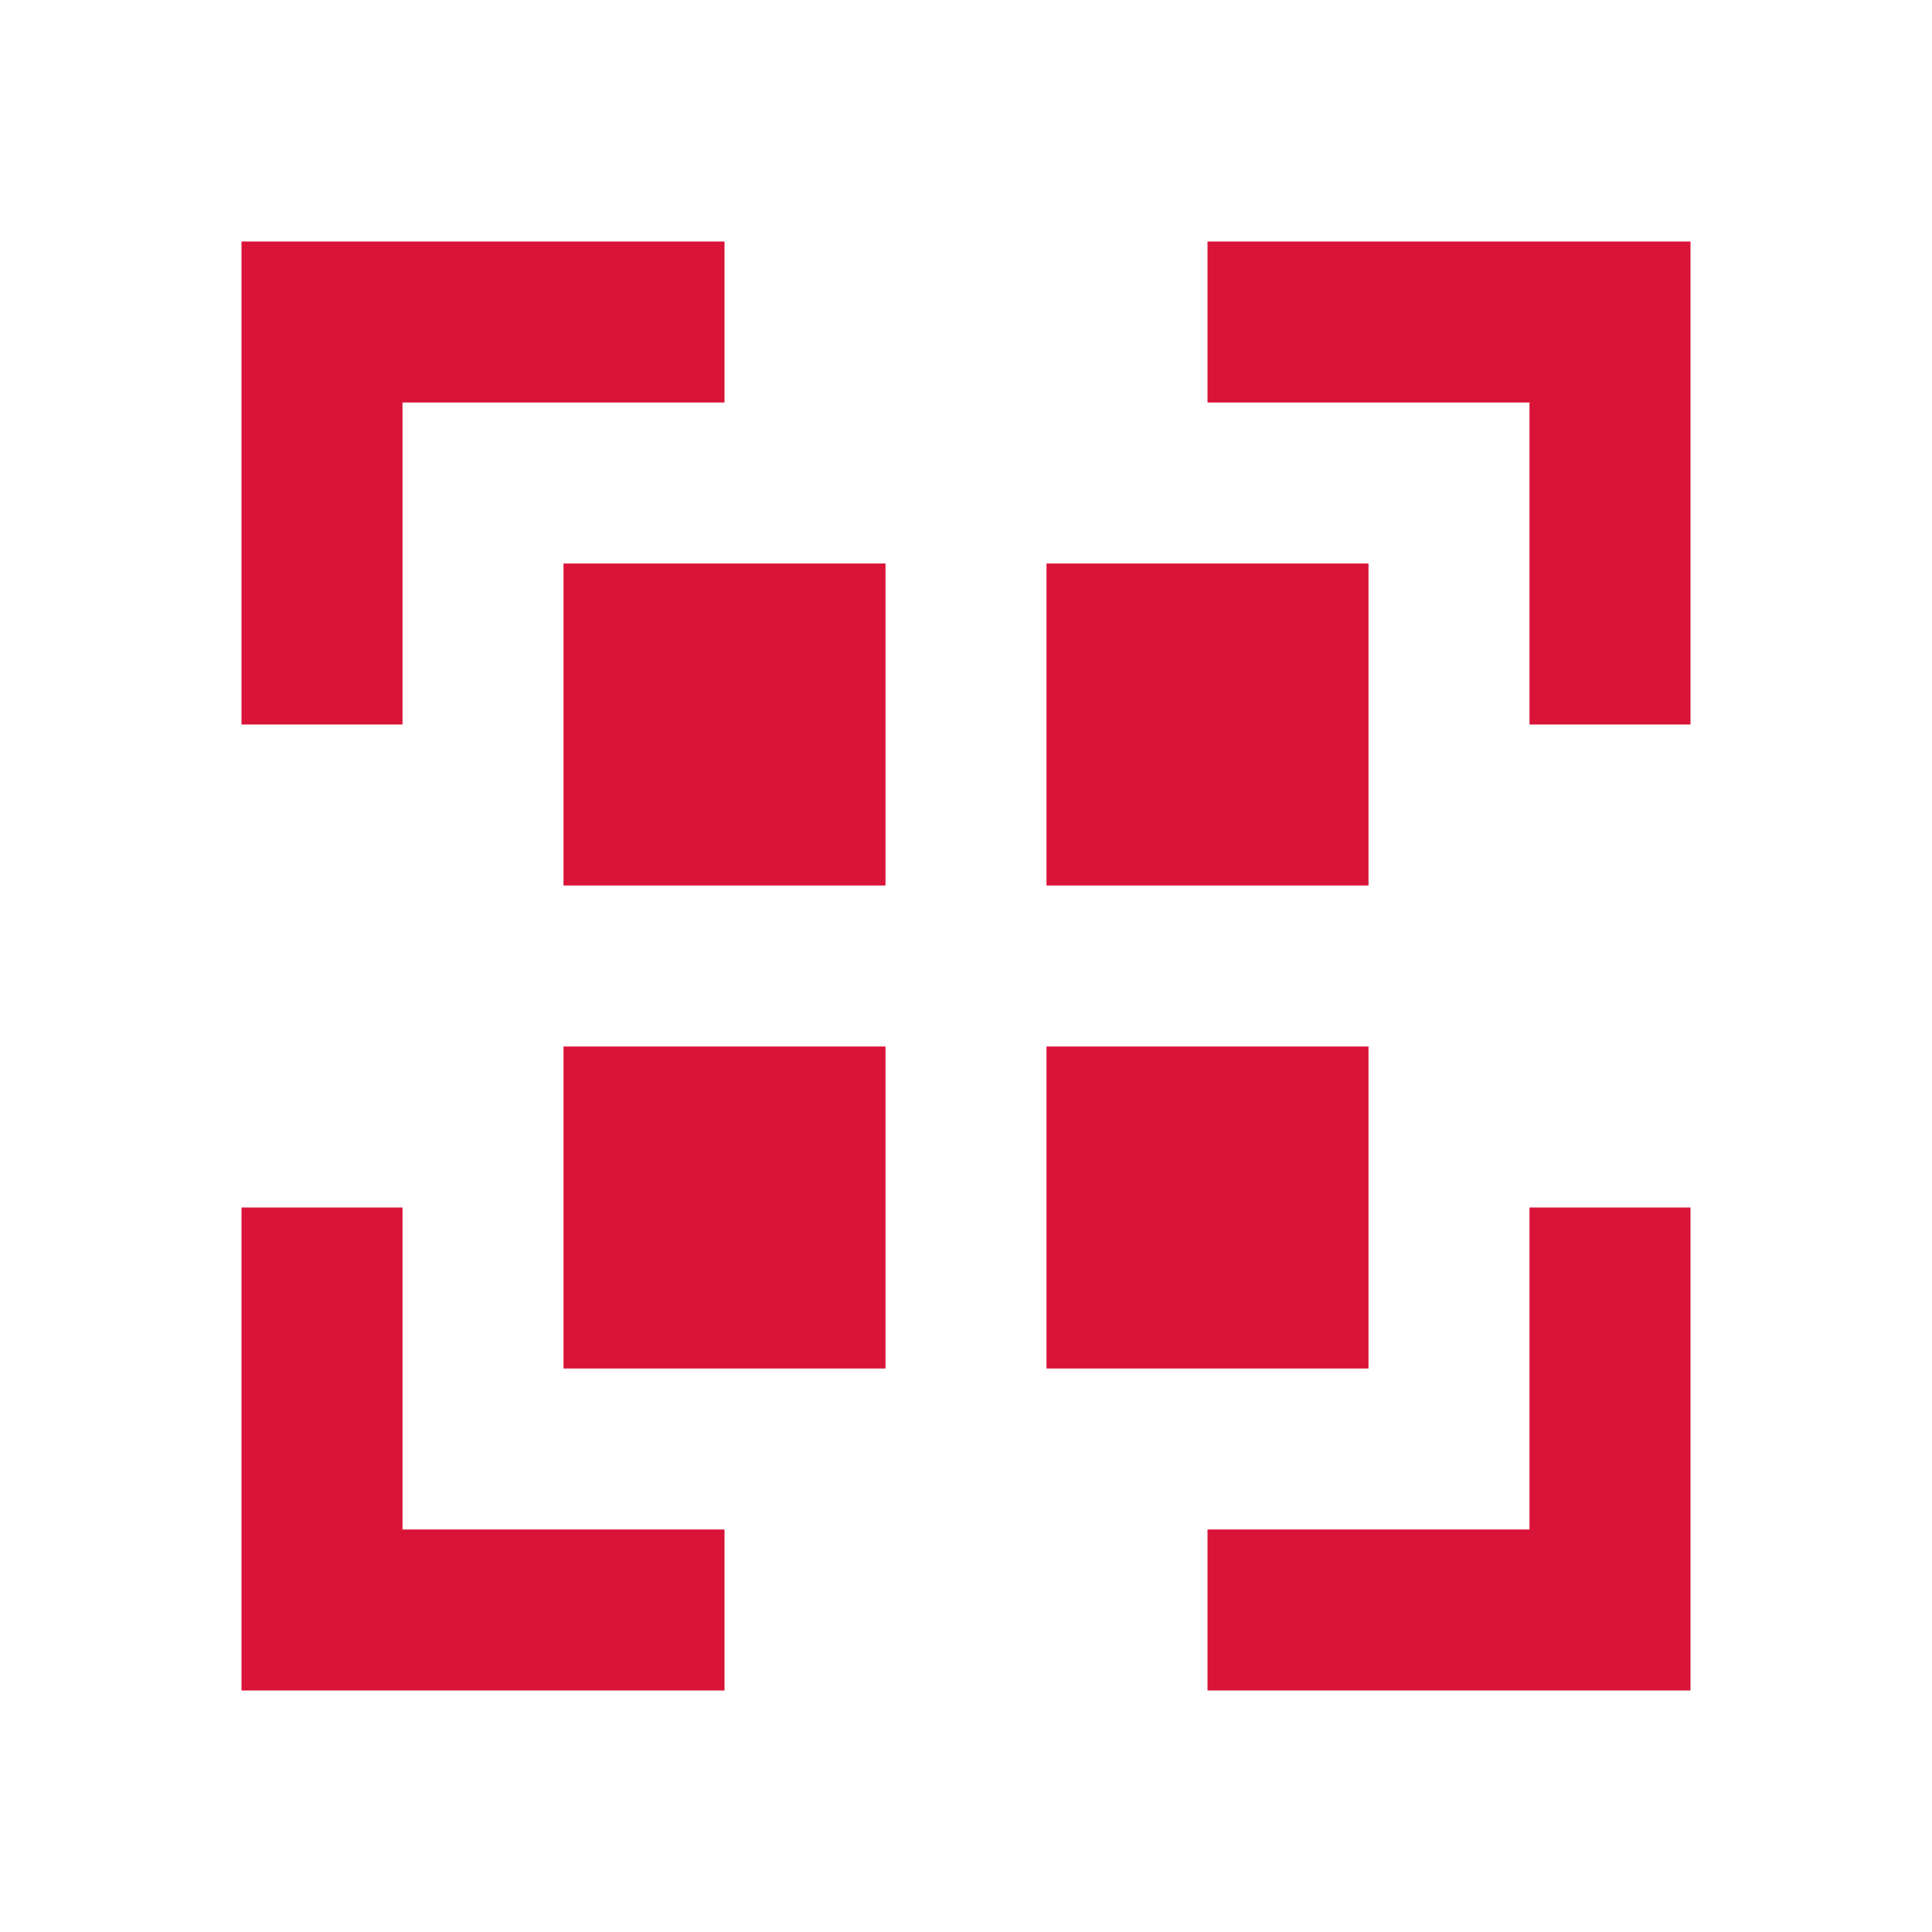
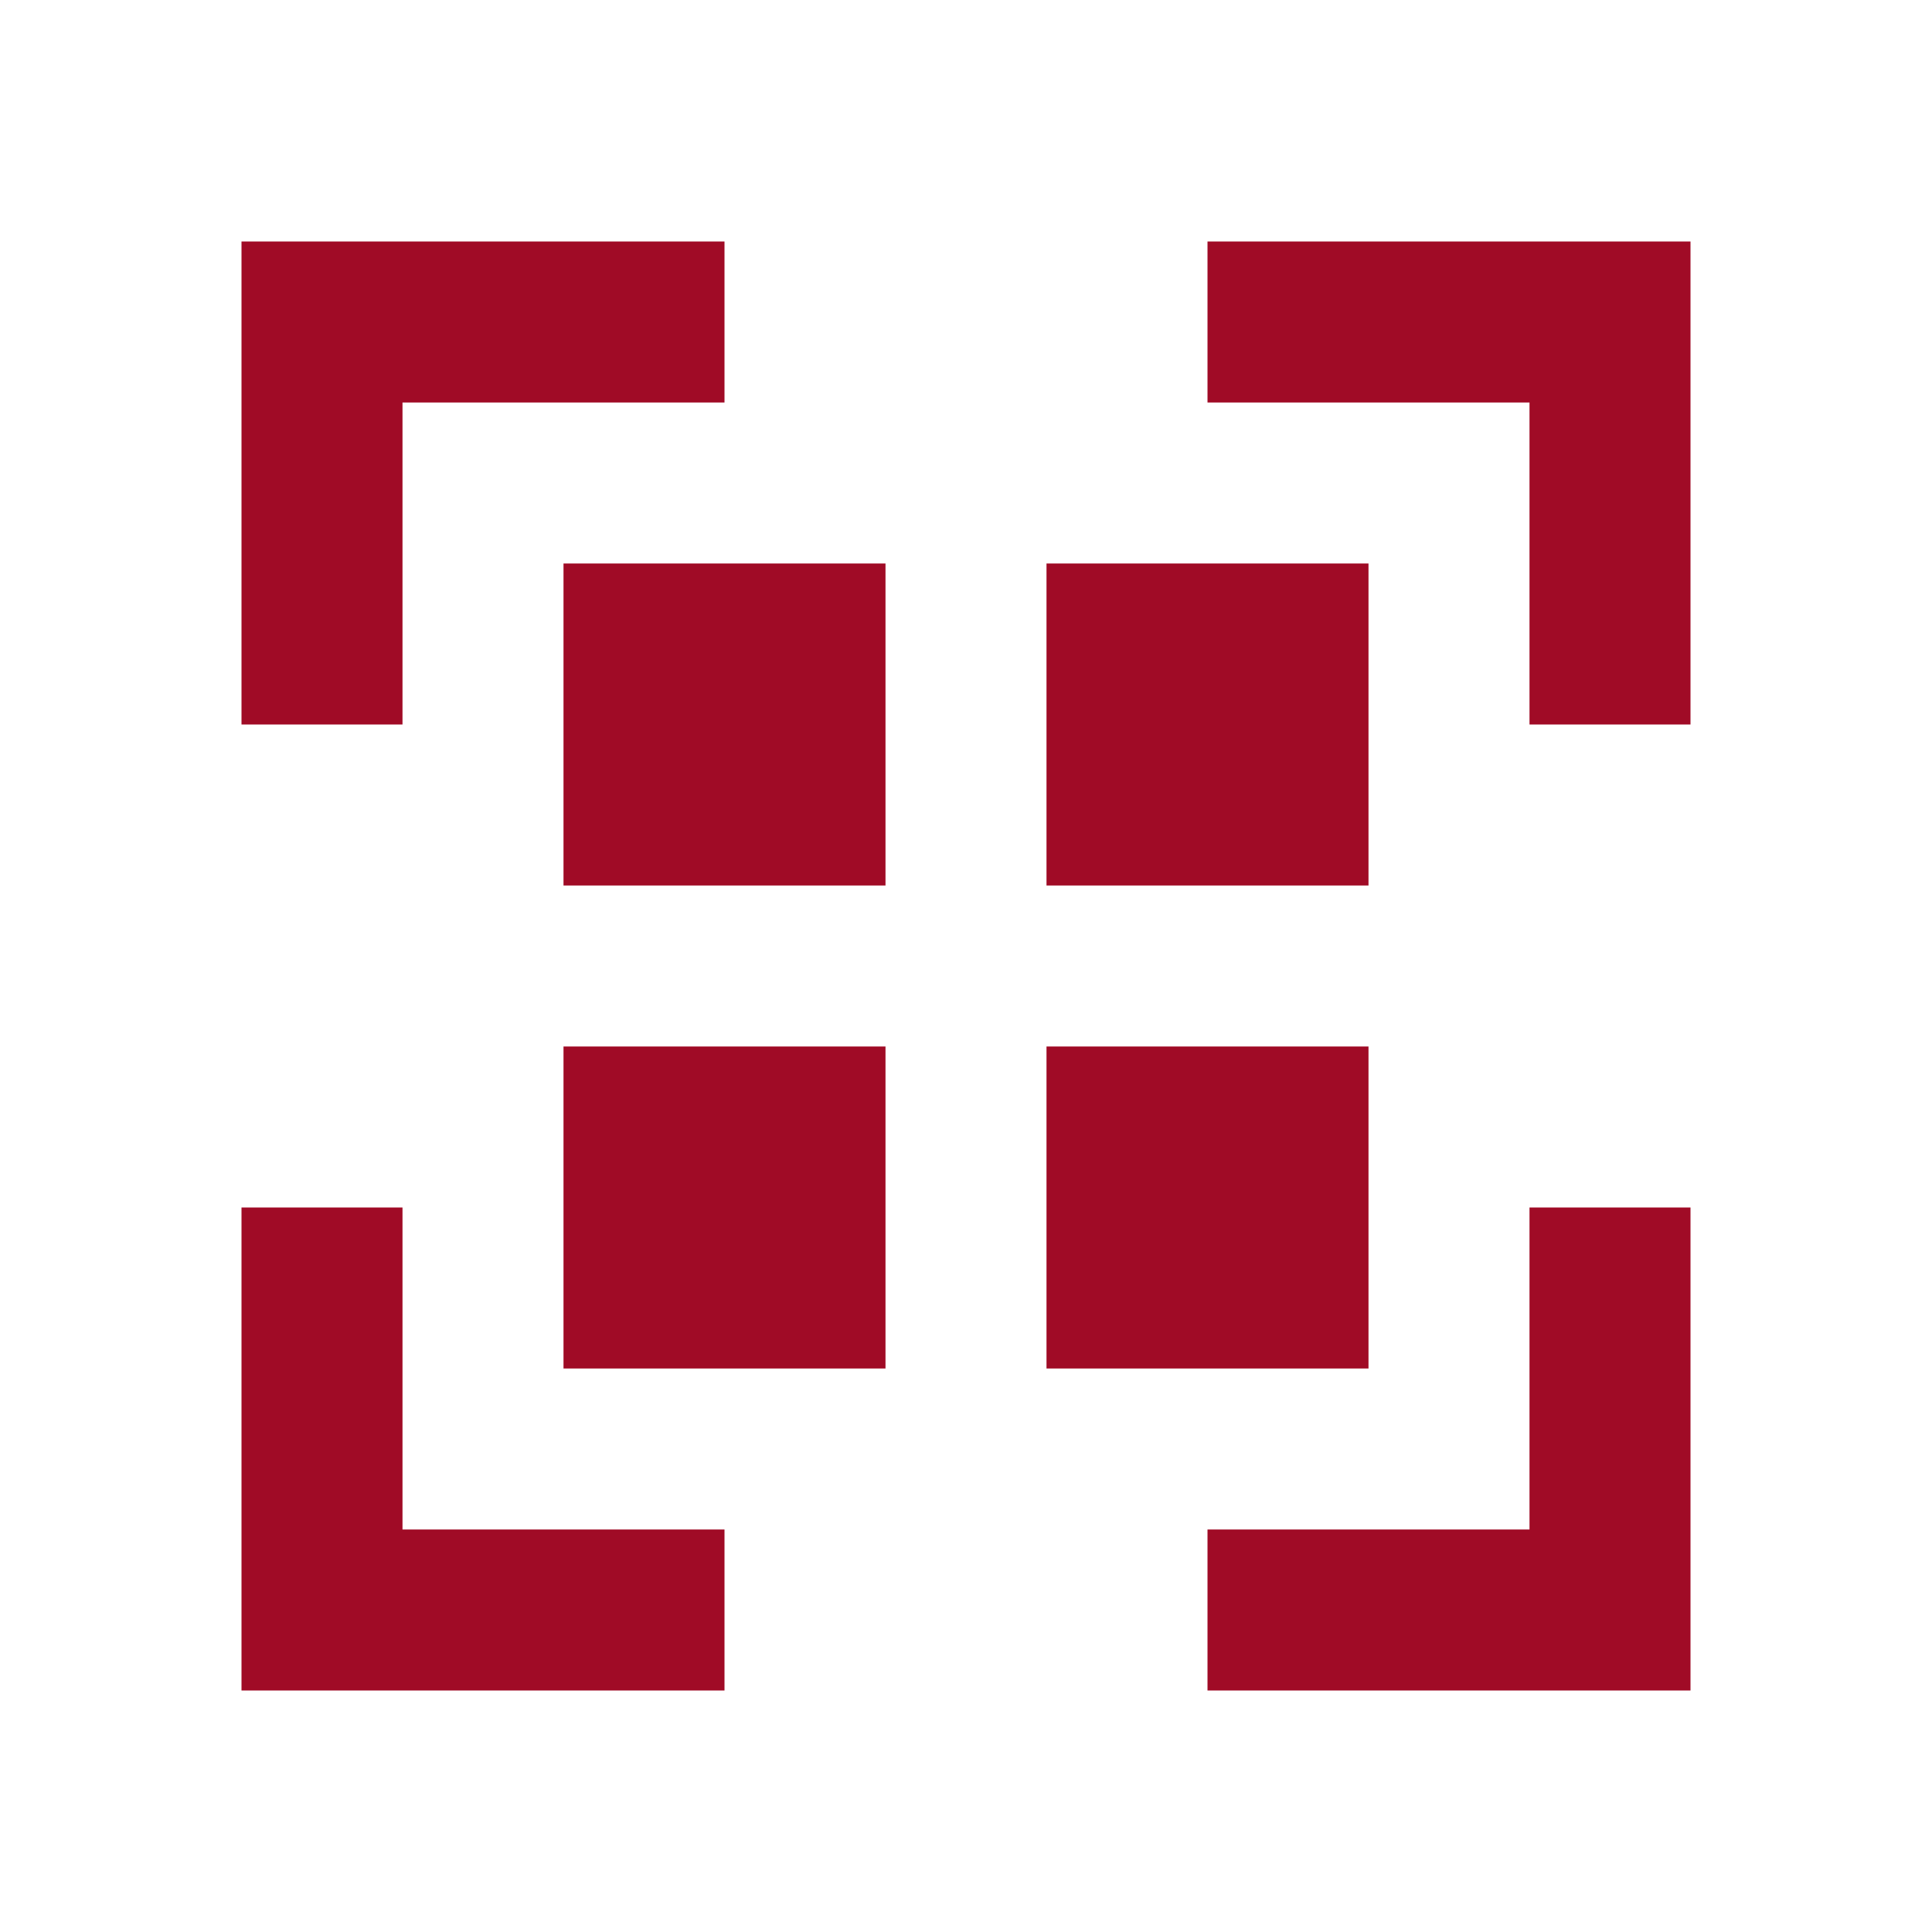
<svg xmlns="http://www.w3.org/2000/svg" viewBox="0 0 24 24" fill="none">
-   <path fill-rule="evenodd" clip-rule="evenodd" d="M9 3H3V9H5V5H9V3ZM3 21V15H5V19H9V21H3ZM15 3V5H19V9H21V3H15ZM19 15H21V21H15V19H19V15ZM7 7H11V11H7V7ZM7 13H11V17H7V13ZM17 7H13V11H17V7ZM13 13H17V17H13V13Z" fill="#D91438" />
+   <path fill-rule="evenodd" clip-rule="evenodd" d="M9 3H3V9H5V5H9V3ZM3 21V15H5V19H9V21H3ZM15 3V5H19V9H21V3H15ZM19 15H21V21H15V19H19V15ZM7 7H11V11H7V7ZM7 13H11V17H7V13ZM17 7H13V11H17V7ZM13 13H17V17H13V13Z" fill="#a00b26" />
</svg>
